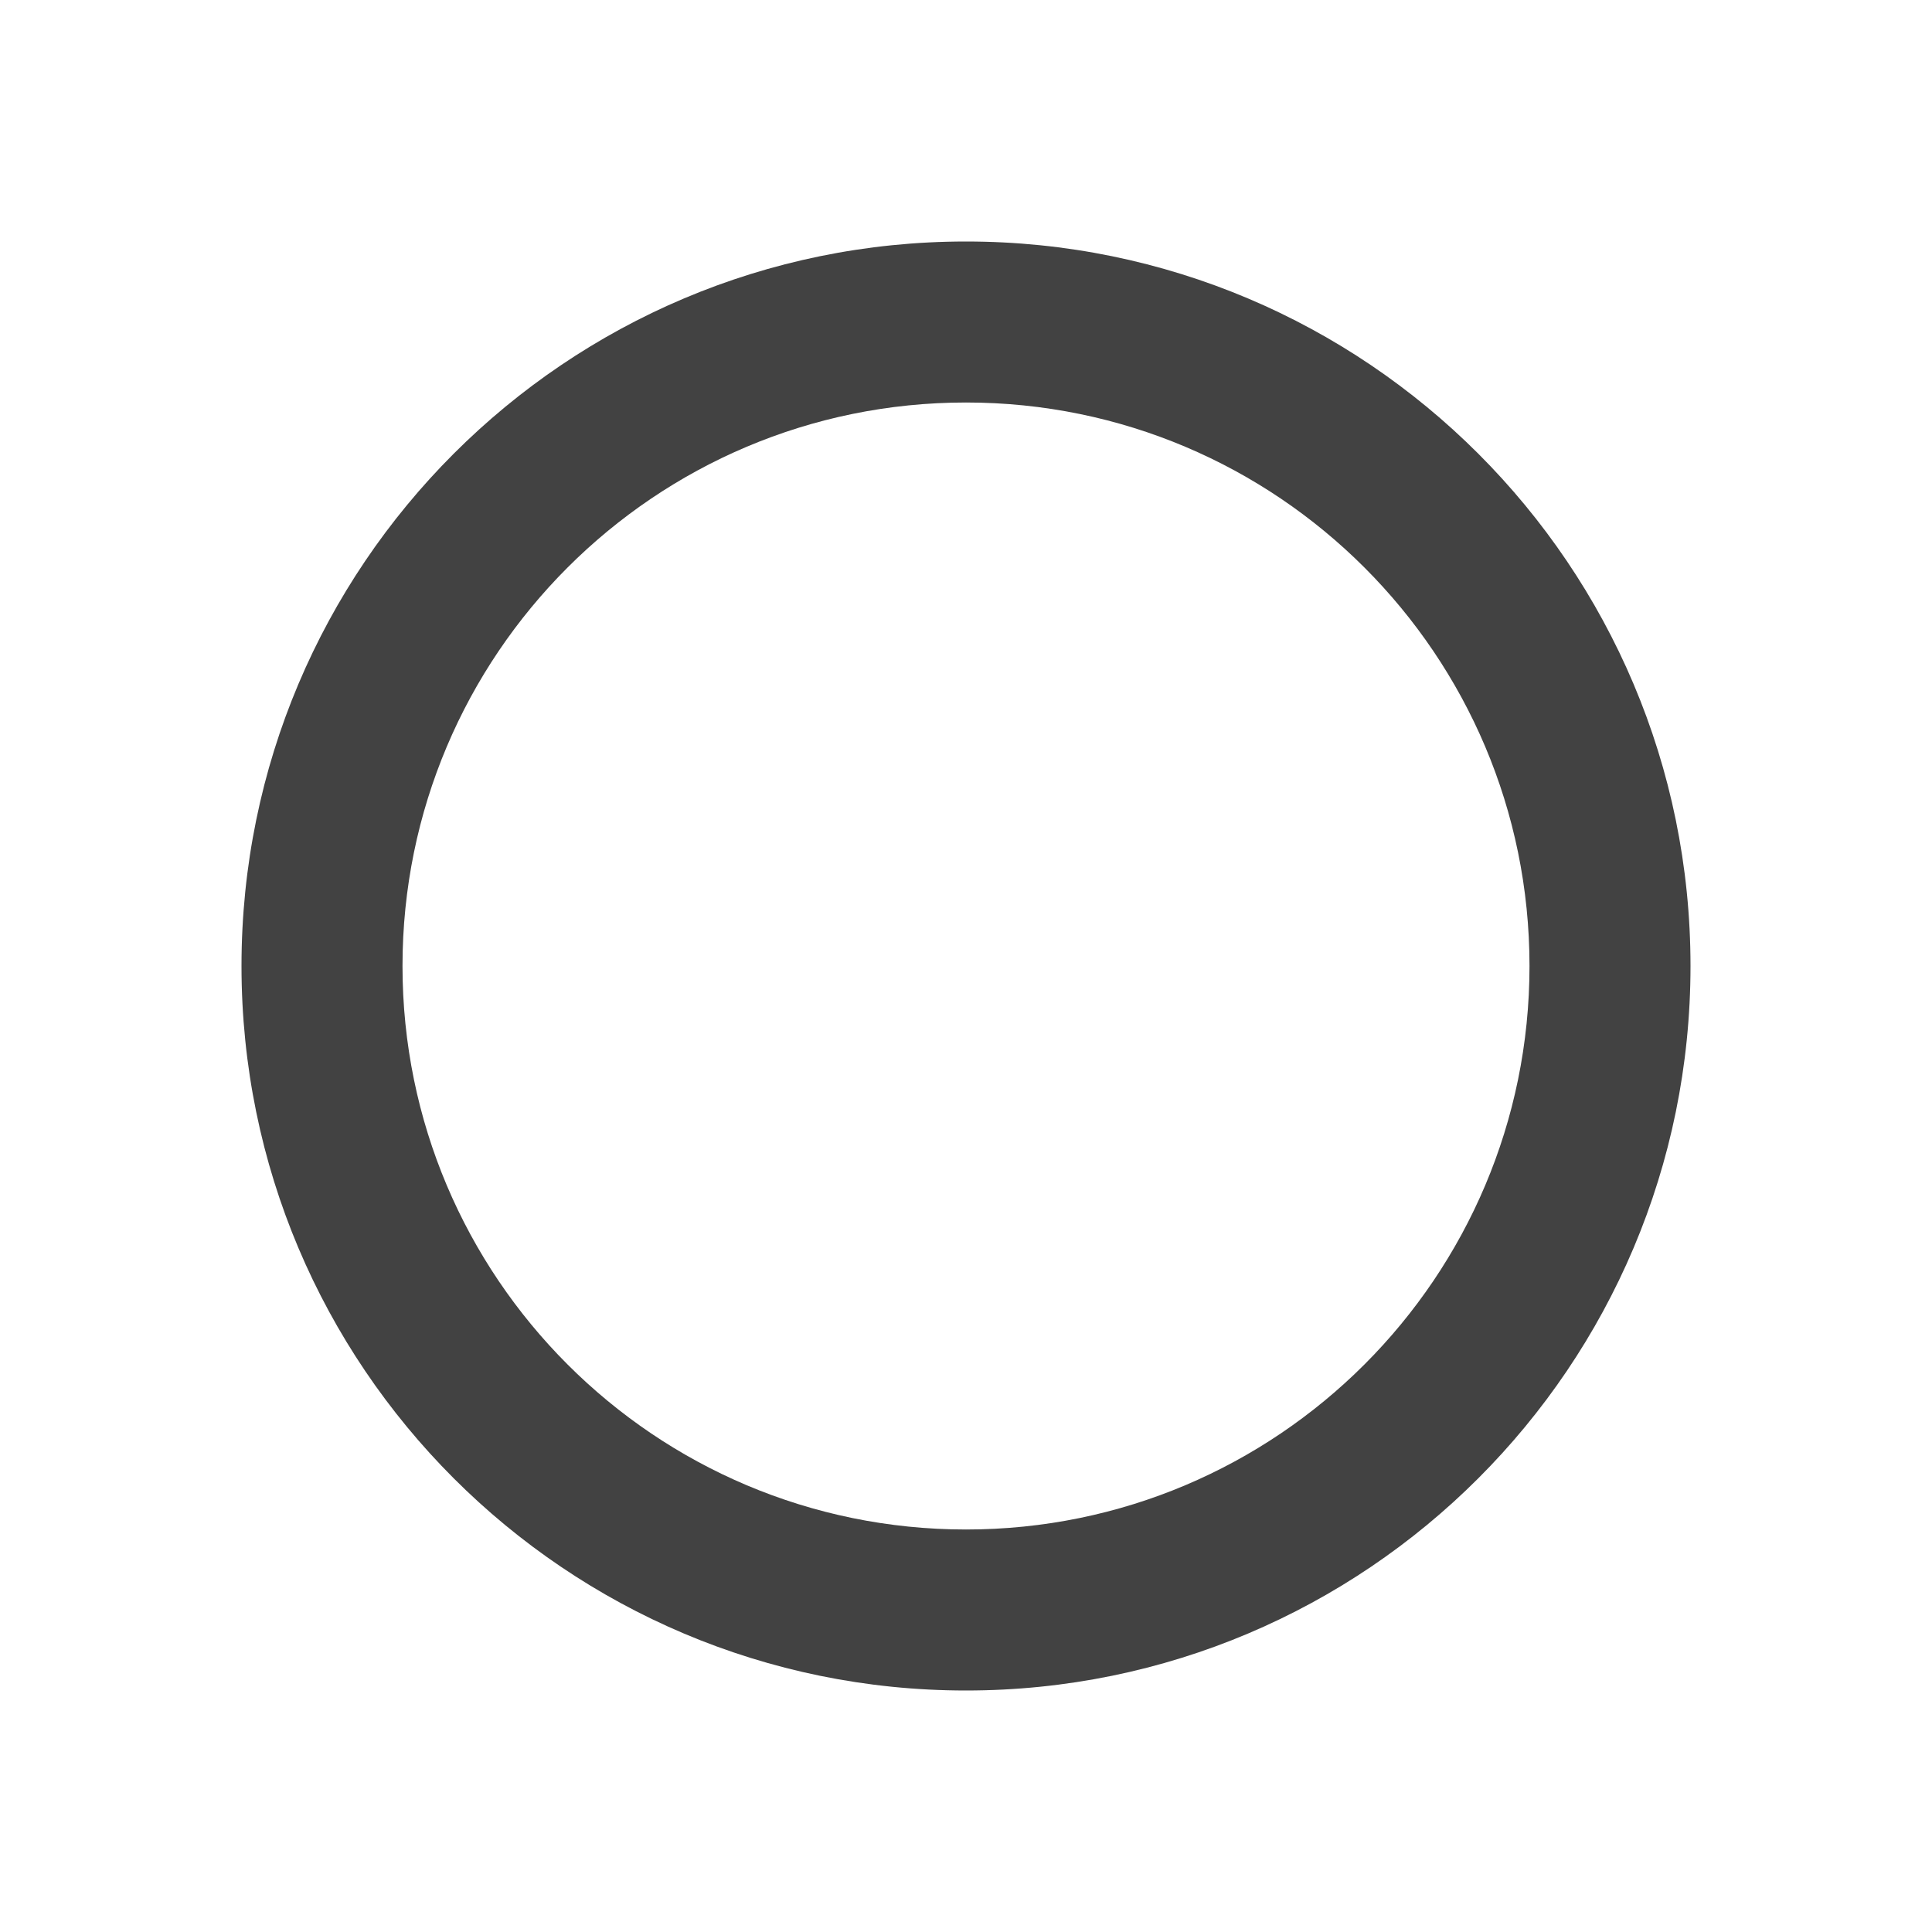
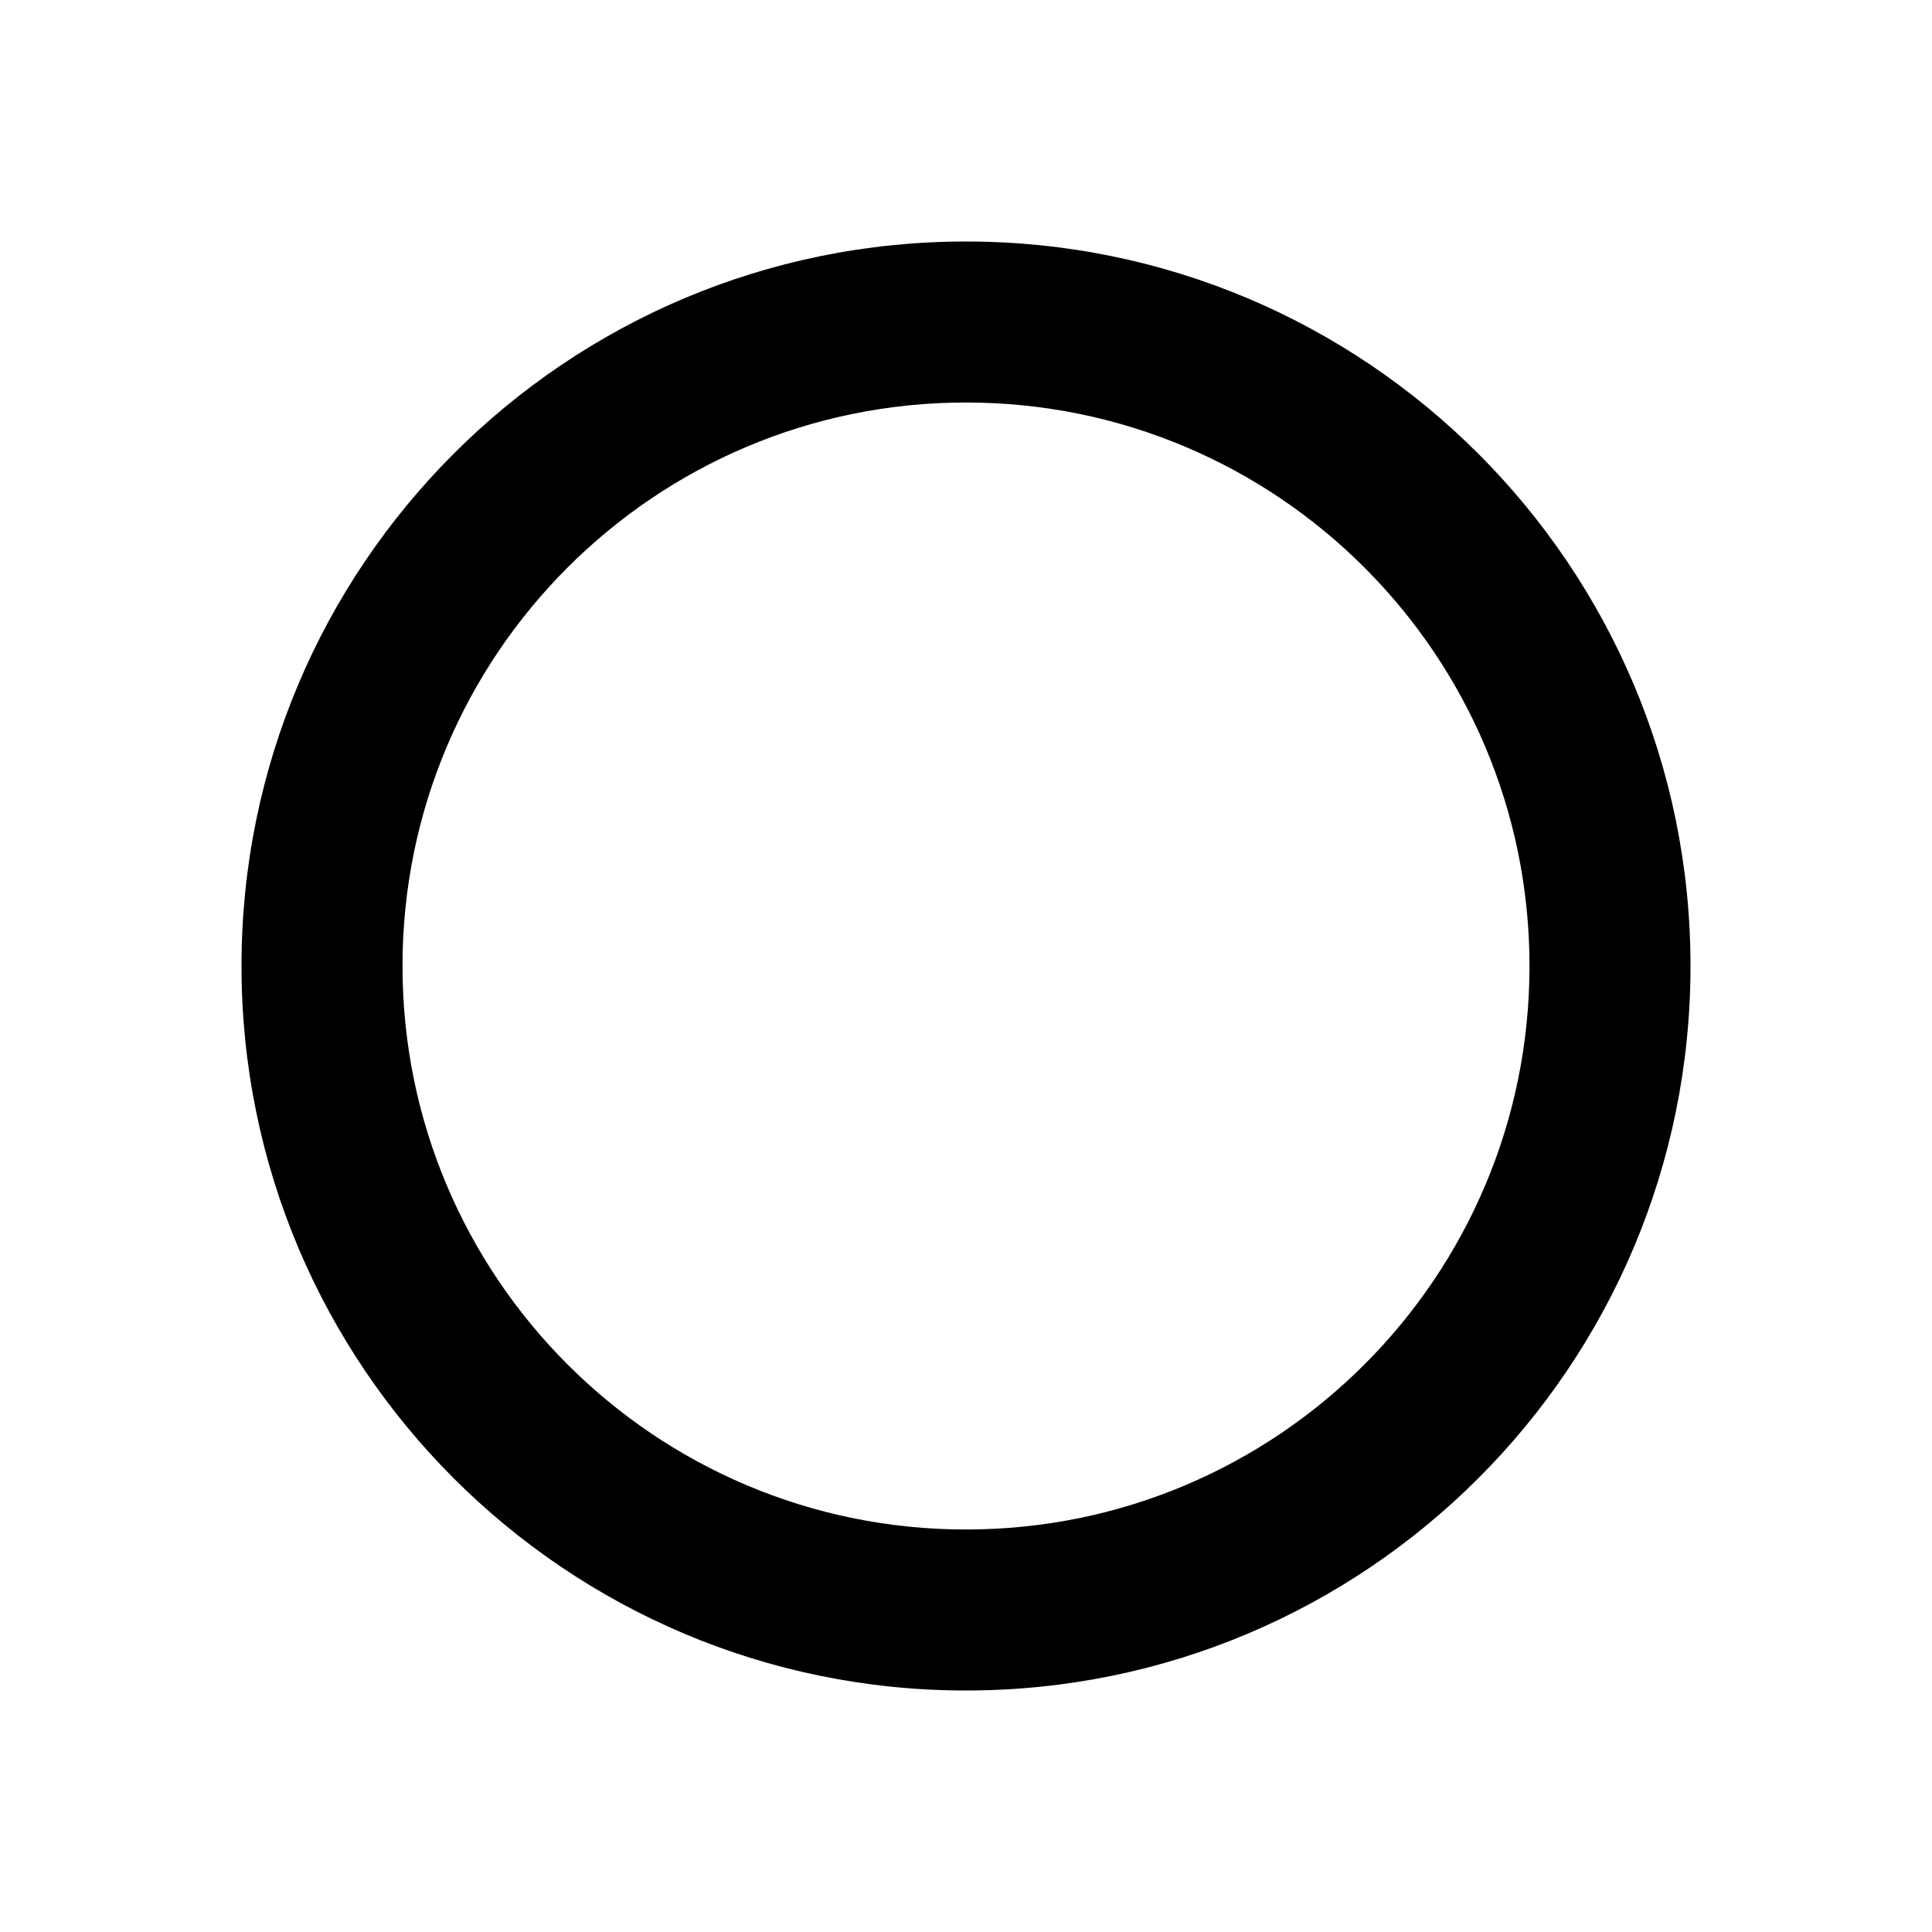
<svg xmlns="http://www.w3.org/2000/svg" version="1.1" width="24" height="24" viewBox="0 0 24 24">
-   <path d="M12,3A9,9 0 0,0 3,12A9,9 0 0,0 12,21A9,9 0 0,0 21,12A9,9 0 0,0 12,3M12,19A7,7 0 0,1 5,12A7,7 0 0,1 12,5A7,7 0 0,1 19,12A7,7 0 0,1 12,19Z" style="fill:#424242" />
+   <path d="M12,3A9,9 0 0,0 3,12A9,9 0 0,0 12,21A9,9 0 0,0 21,12A9,9 0 0,0 12,3M12,19A7,7 0 0,1 5,12A7,7 0 0,1 12,5A7,7 0 0,1 19,12A7,7 0 0,1 12,19Z" style="fill:424242" />
</svg>
